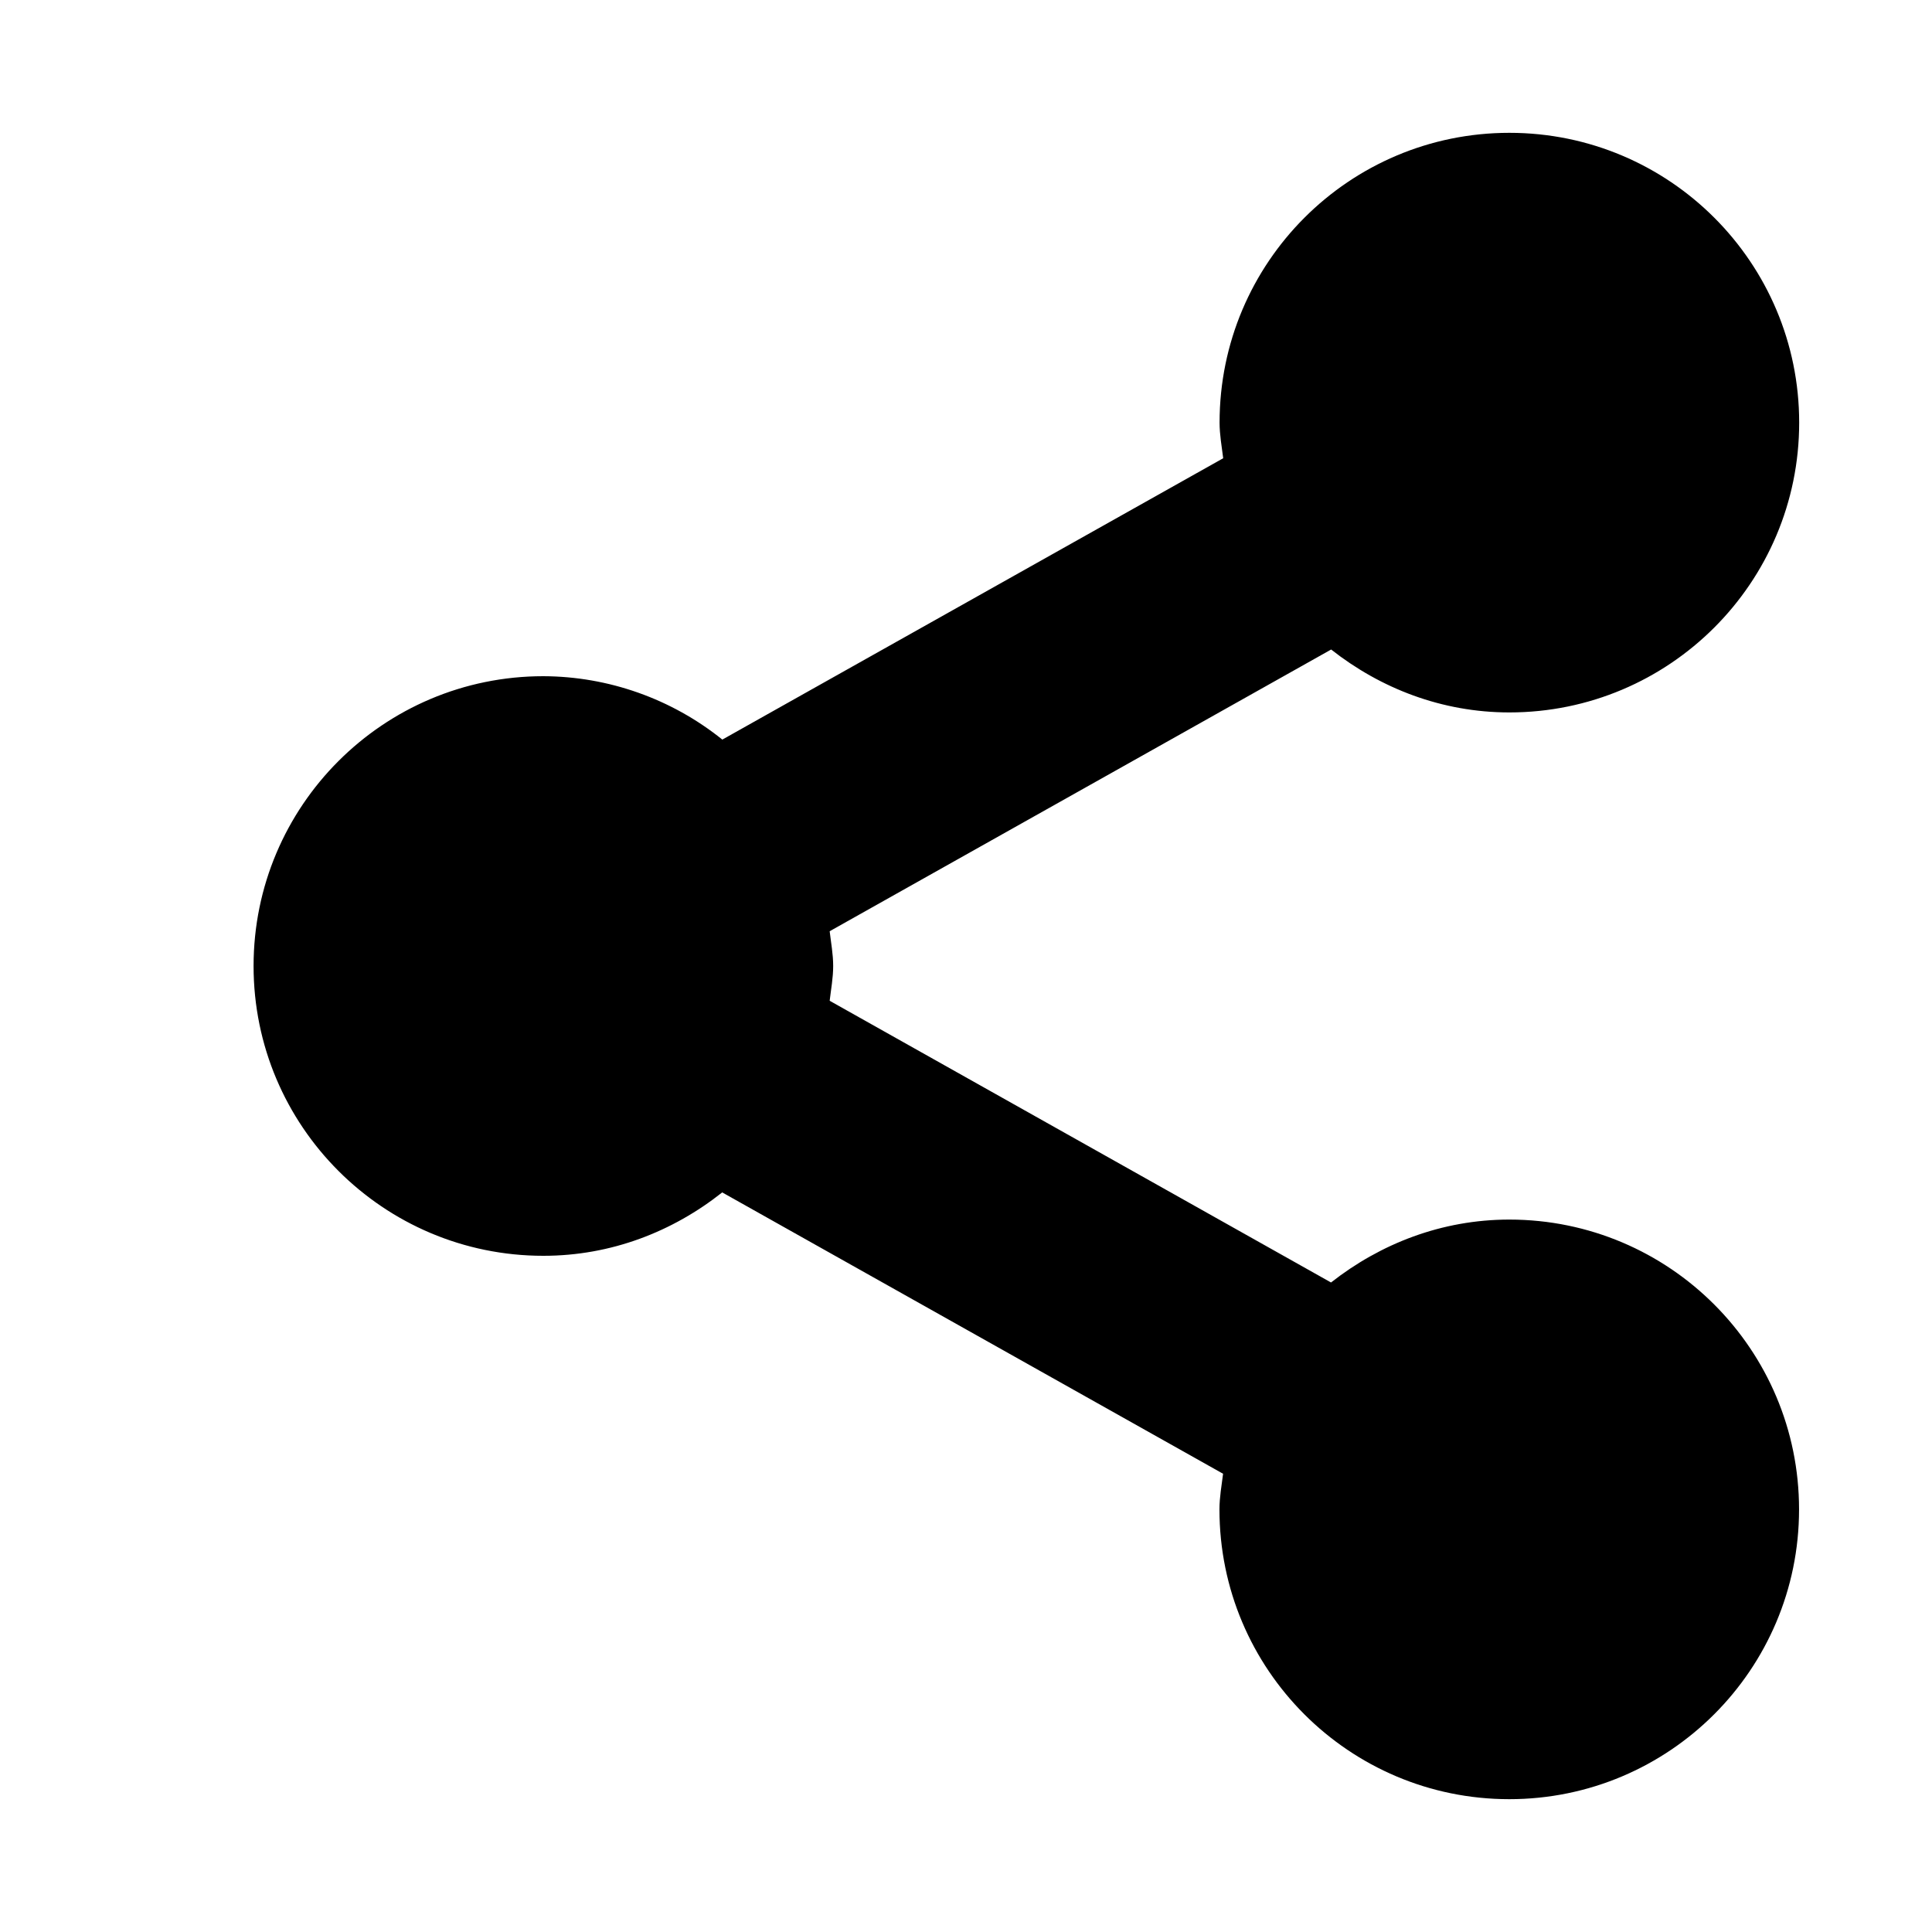
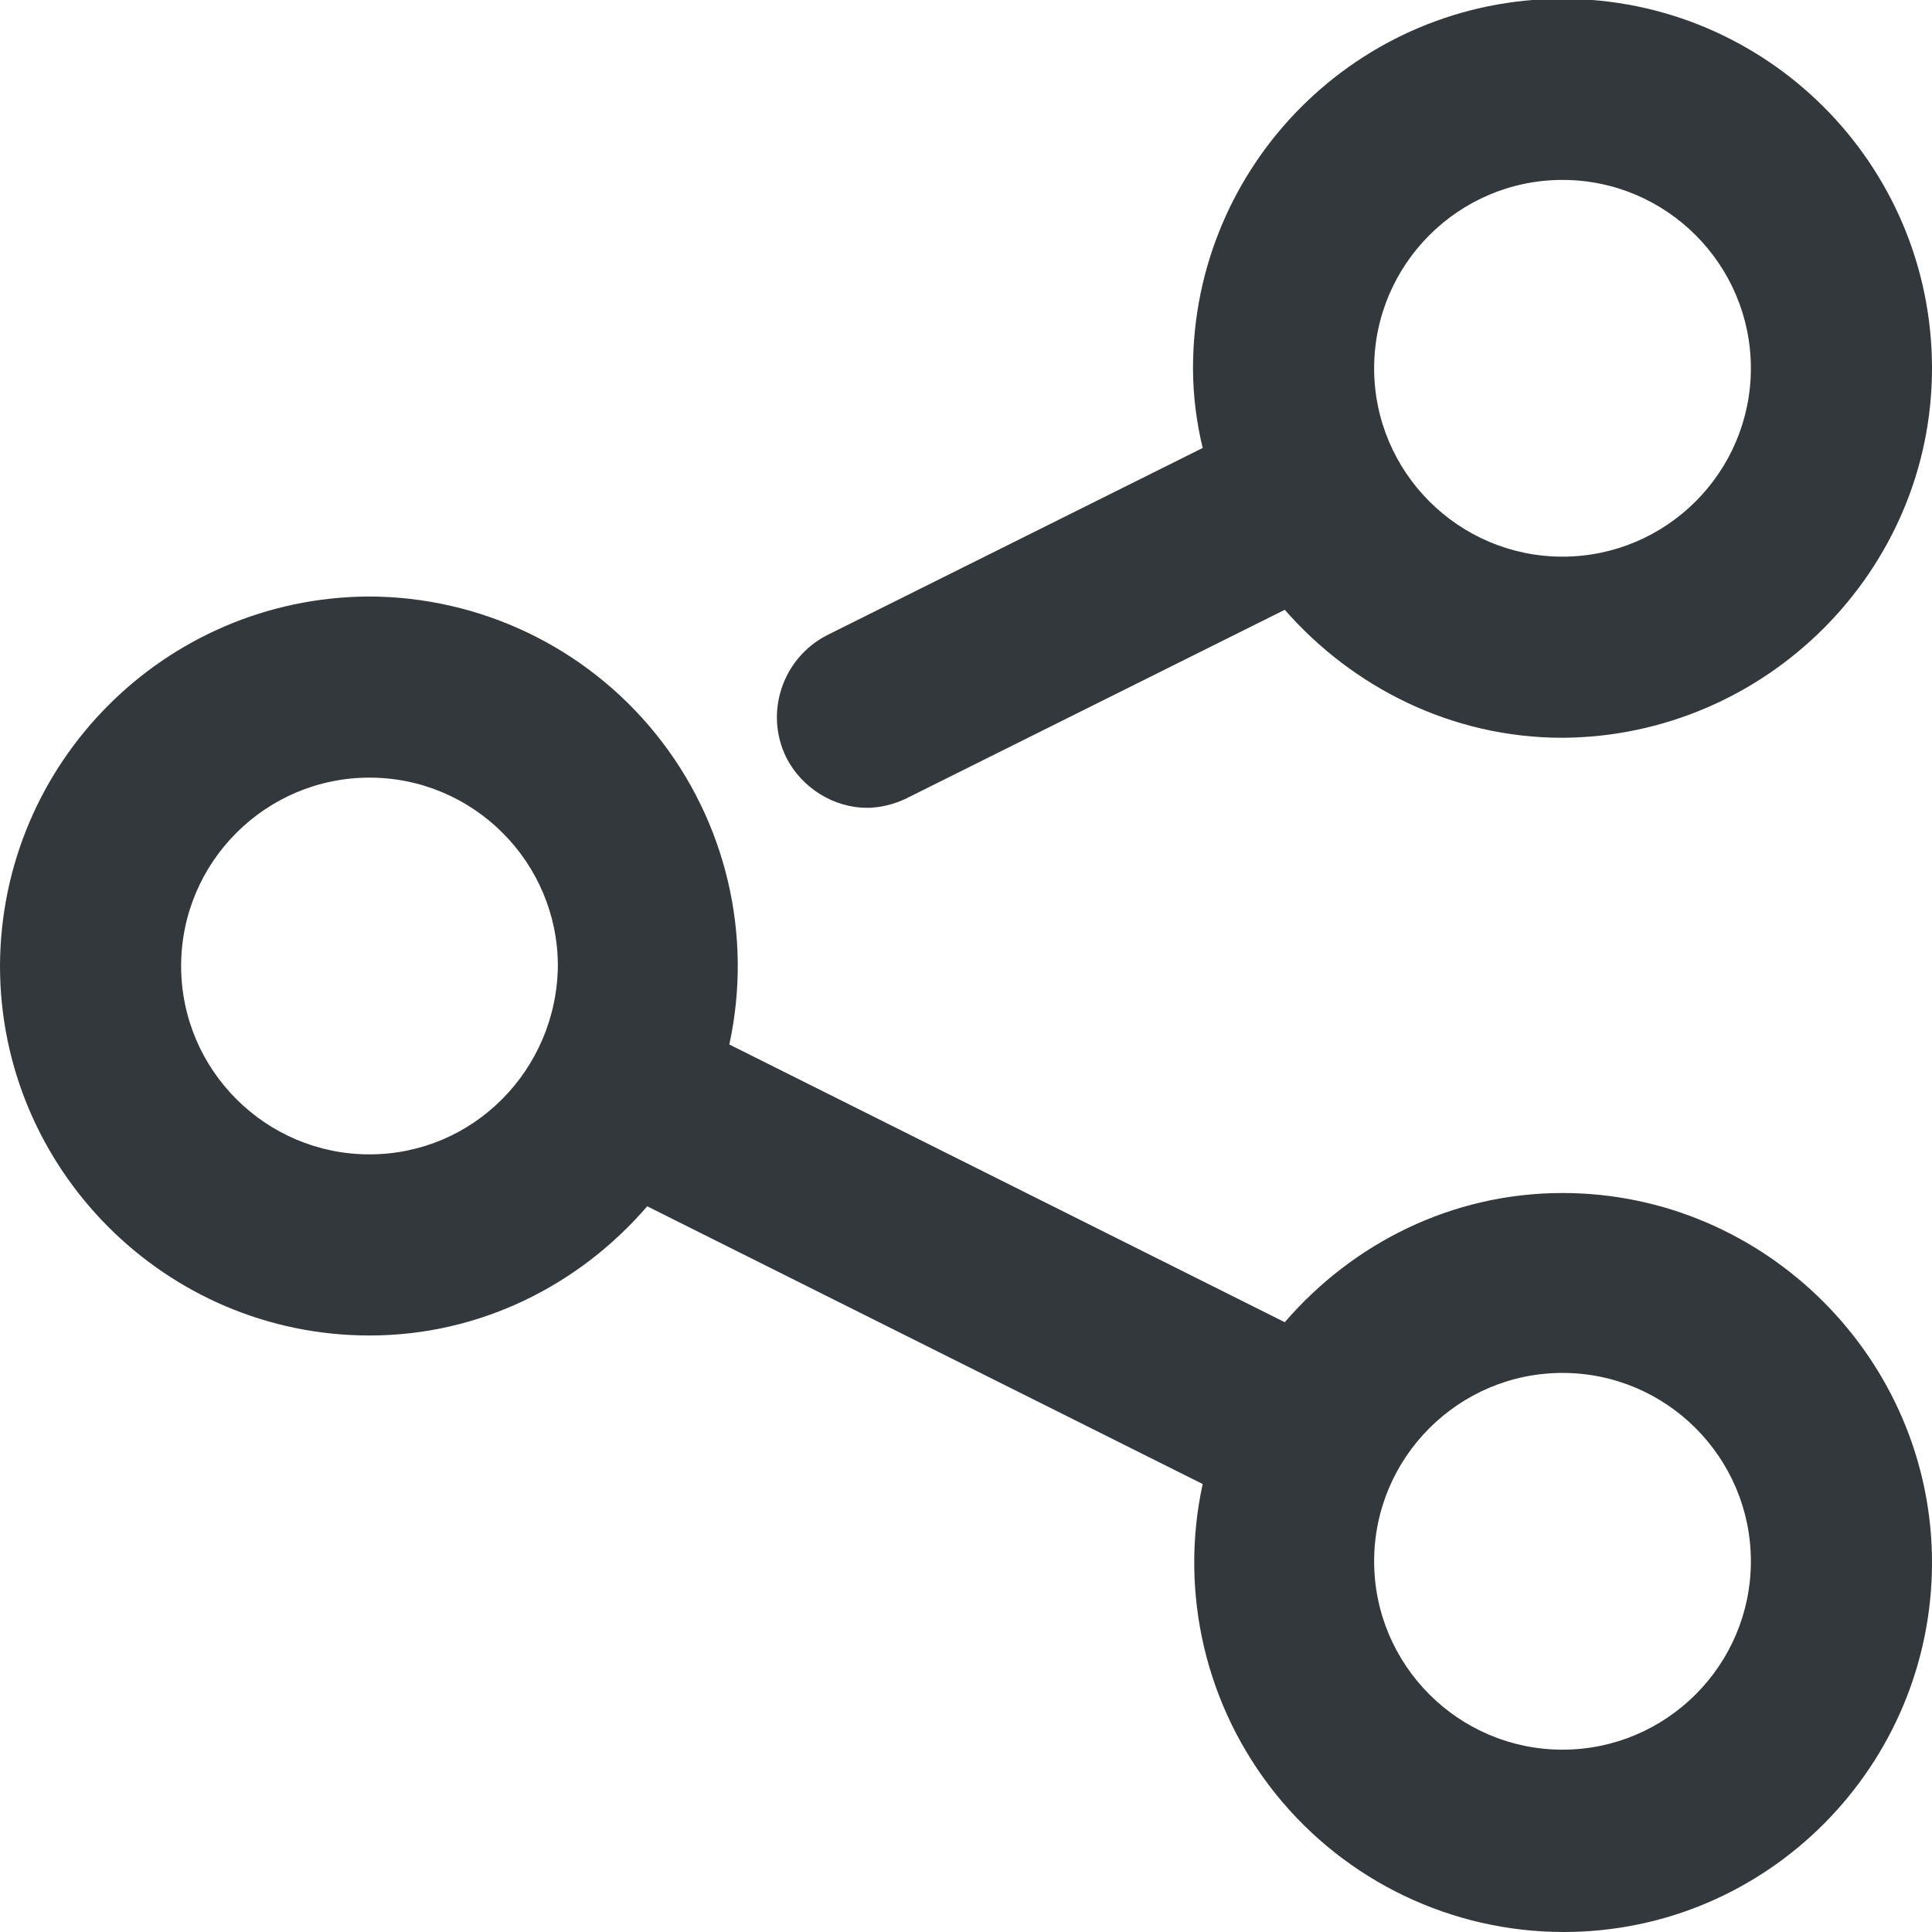
- <svg xmlns="http://www.w3.org/2000/svg" viewBox="0 0 16 16">
-   <path d="M12.5 10.1c-.56 0-1.068.2-1.477.521L6.871 8.288c.011-.096.029-.189.029-.288s-.018-.192-.029-.288l4.153-2.333c.408.321.916.521 1.476.521a2.4 2.4 0 1 0-2.4-2.4c0 .101.018.197.03.295l-4.148 2.33A2.38 2.38 0 0 0 4.5 5.6a2.4 2.4 0 1 0 0 4.8c.562 0 1.072-.201 1.481-.525l4.148 2.33c-.012.098-.03.194-.03.295a2.4 2.4 0 1 0 2.401-2.4z" />
+ <svg xmlns="http://www.w3.org/2000/svg" viewBox="0 0 16 16" style="enable-background:new 0 0 16 16" xml:space="preserve">
+   <style>.st0{display:none}.st4{display:inline;fill:none;stroke:#33383d;stroke-width:1.5;stroke-linecap:round;stroke-linejoin:round;stroke-miterlimit:10}.st8{fill:#33383d}</style>
+   <g id="Genesys">
+     <path class="st8" d="M12.94 9.88c-.92 0-1.74.42-2.3 1.07l-4.6-2.3a3.06 3.06 0 0 0-2.99-3.71A3.07 3.07 0 0 0 0 8c0 1.68 1.37 3.06 3.06 3.06.92 0 1.74-.42 2.3-1.07l4.6 2.3A3.06 3.06 0 0 0 12.95 16c1.69 0 3.05-1.38 3.05-3.06s-1.38-3.06-3.06-3.06zm-9.88-.32C2.2 9.56 1.5 8.86 1.5 8c0-.86.7-1.56 1.56-1.56.86 0 1.56.7 1.56 1.56-.01.86-.7 1.56-1.56 1.56zm9.88 4.93c-.86 0-1.56-.7-1.56-1.56s.7-1.56 1.56-1.56 1.56.7 1.56 1.56-.7 1.56-1.56 1.56z" />
+     <path class="st8" d="M7.18 6.69c.11 0 .23-.03.33-.08l3.13-1.56c.56.64 1.38 1.06 2.3 1.06C14.62 6.1 16 4.73 16 3.05a3.06 3.06 0 1 0-6.12 0c0 .23.03.45.08.66L6.85 5.26c-.37.19-.52.64-.34 1.01.13.26.4.42.67.42zm5.76-5.2c.86 0 1.56.7 1.56 1.56 0 .86-.7 1.56-1.56 1.56s-1.56-.7-1.56-1.56c0-.86.7-1.56 1.56-1.56z" />
+   </g>
</svg>
